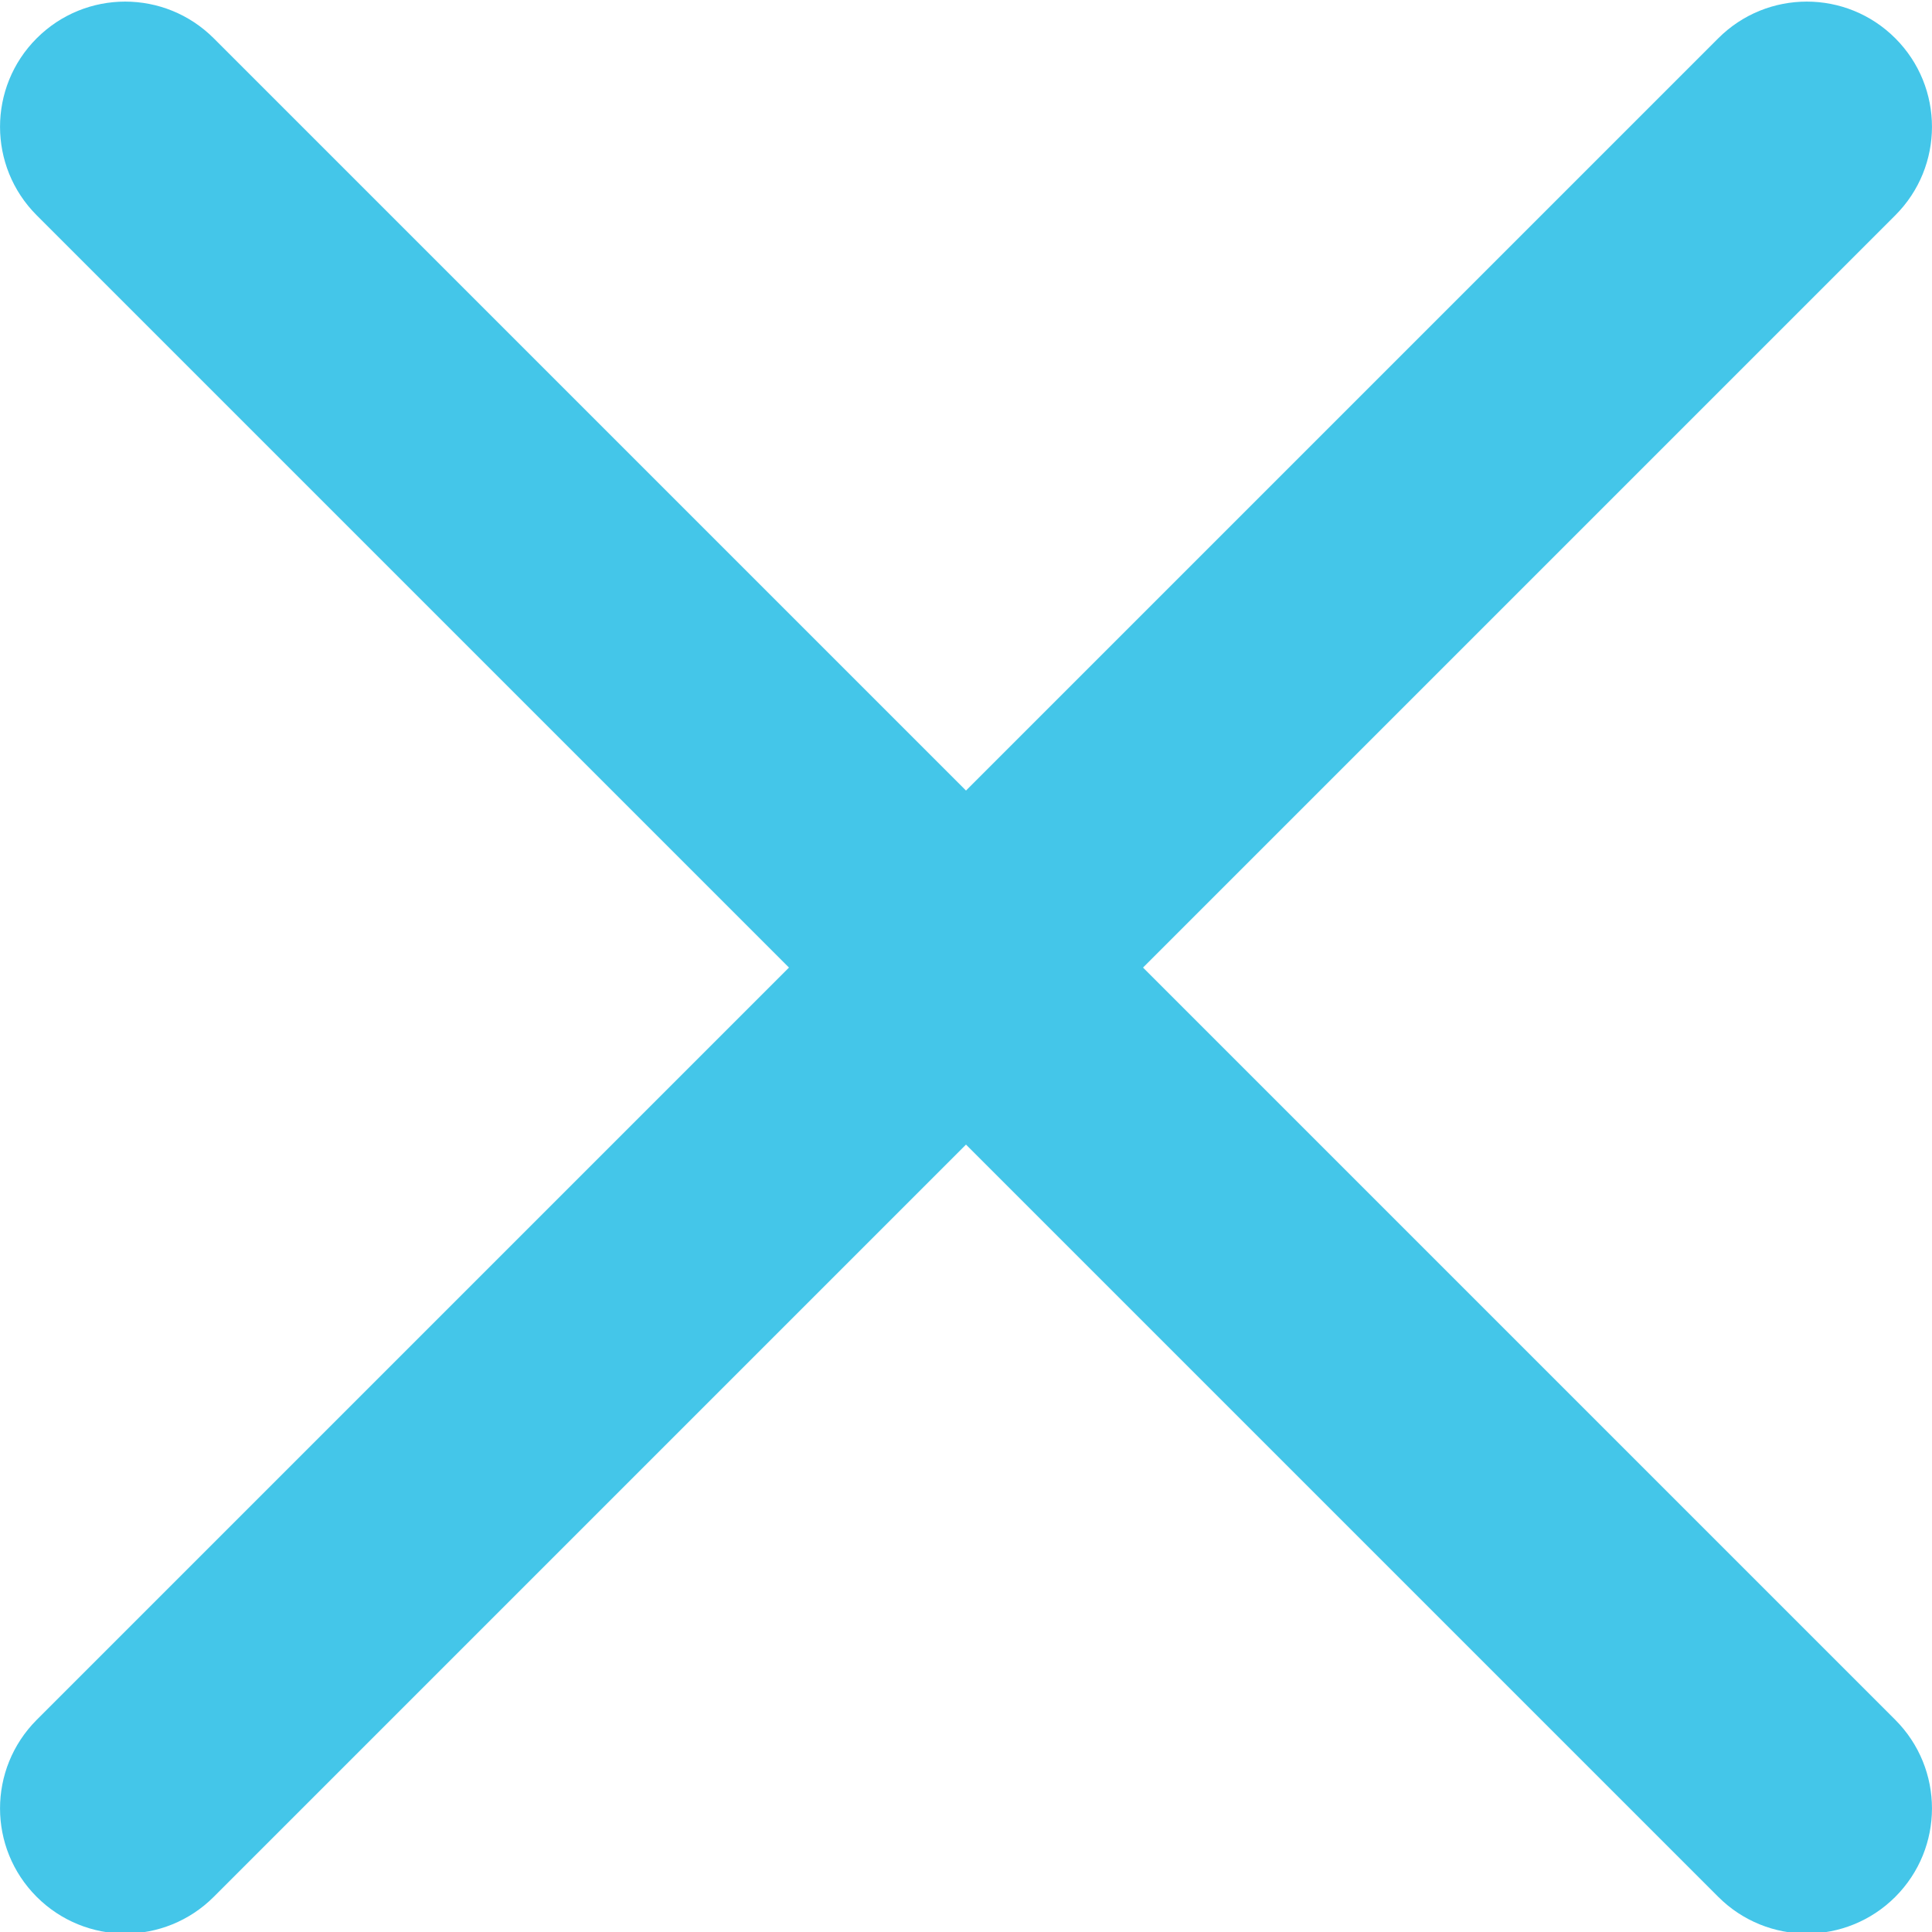
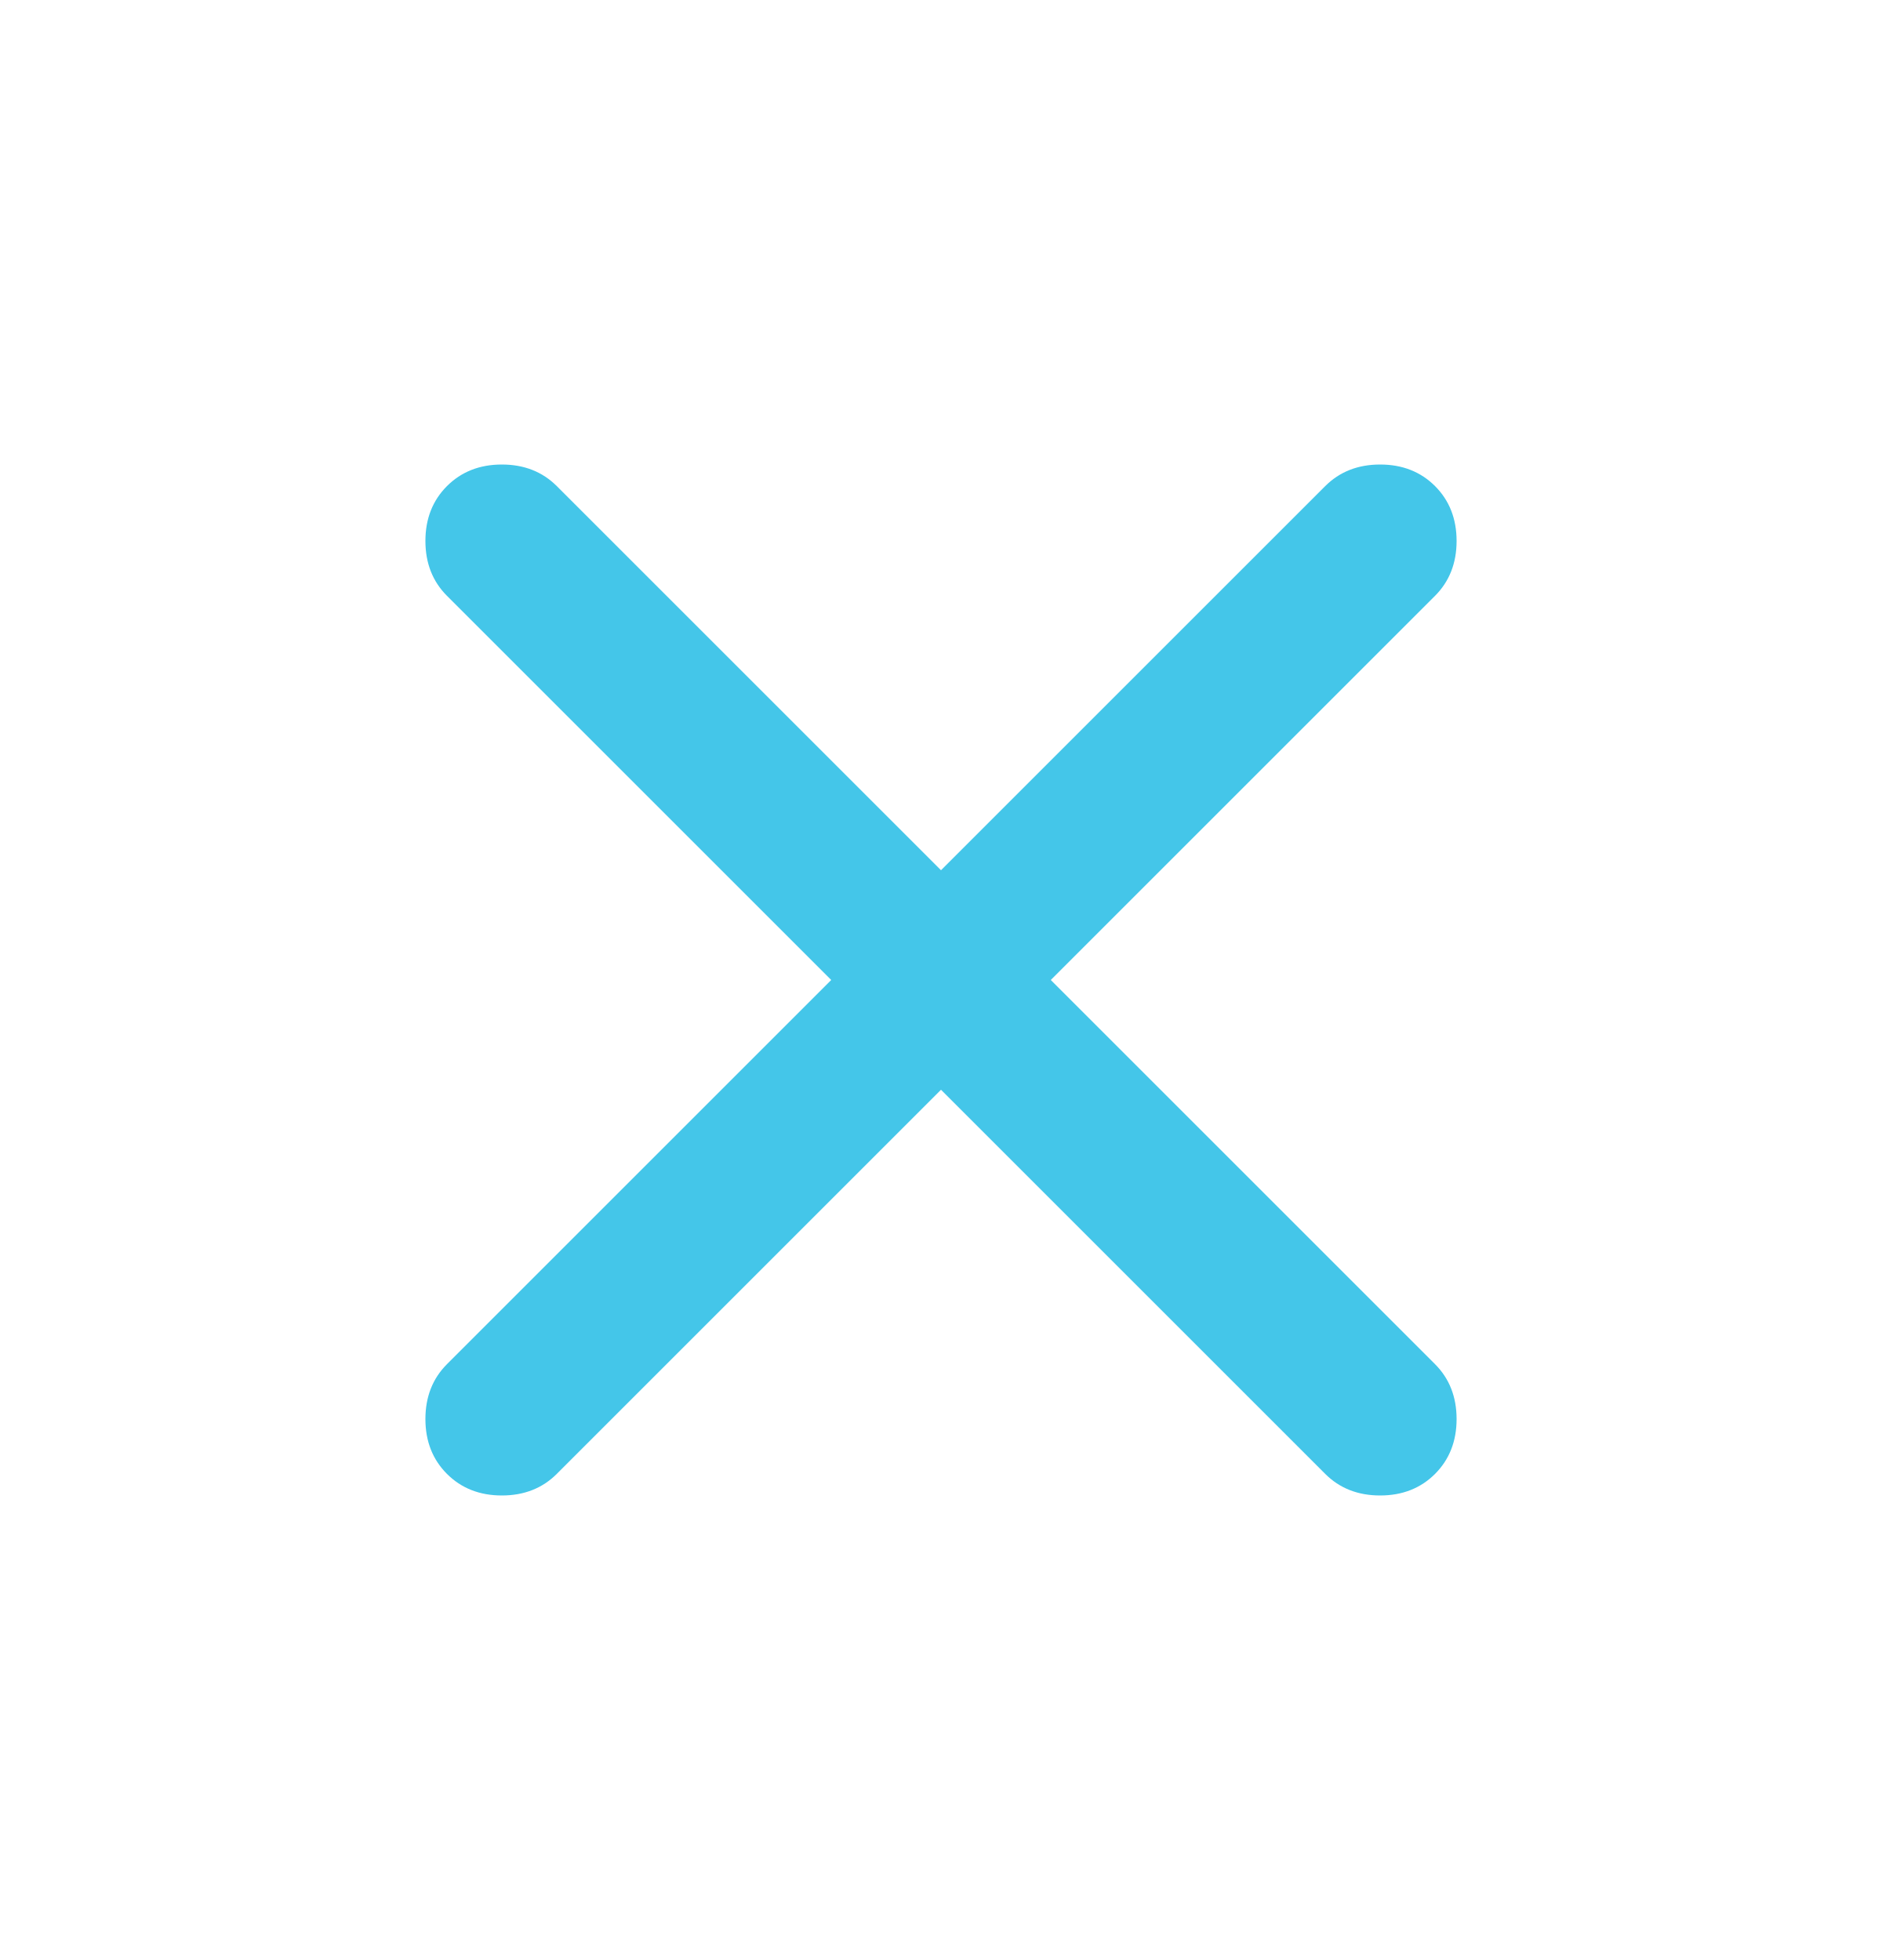
- <svg xmlns="http://www.w3.org/2000/svg" width="16" height="16" viewBox="0 0 16 16" fill="none">
-   <path d="M9.466 8.013L15.696 1.783C16.101 1.378 16.101 0.722 15.696 0.317C15.291 -0.088 14.635 -0.088 14.23 0.317L8 6.547L1.77 0.317C1.364 -0.088 0.709 -0.088 0.304 0.317C-0.101 0.722 -0.101 1.378 0.304 1.783L6.534 8.013L0.304 14.243C-0.101 14.649 -0.101 15.304 0.304 15.709C0.506 15.911 0.772 16.013 1.037 16.013C1.302 16.013 1.568 15.911 1.77 15.709L8 9.479L14.23 15.709C14.432 15.911 14.698 16.013 14.963 16.013C15.228 16.013 15.494 15.911 15.696 15.709C16.101 15.304 16.101 14.649 15.696 14.243L9.466 8.013Z" fill="#44C6E9" />
+ <svg xmlns="http://www.w3.org/2000/svg" width="24" height="25" viewBox="0 0 24 25" fill="none">
+   <path d="M12 13.9L7.1 18.8C6.917 18.983 6.683 19.075 6.4 19.075C6.117 19.075 5.883 18.983 5.7 18.8C5.517 18.617 5.425 18.383 5.425 18.1C5.425 17.817 5.517 17.583 5.7 17.4L10.6 12.5L5.7 7.6C5.517 7.417 5.425 7.183 5.425 6.9C5.425 6.617 5.517 6.383 5.7 6.2C5.883 6.017 6.117 5.925 6.4 5.925C6.683 5.925 6.917 6.017 7.1 6.2L12 11.1L16.9 6.2C17.083 6.017 17.317 5.925 17.6 5.925C17.883 5.925 18.117 6.017 18.3 6.2C18.483 6.383 18.575 6.617 18.575 6.9C18.575 7.183 18.483 7.417 18.3 7.6L13.4 12.5L18.3 17.4C18.483 17.583 18.575 17.817 18.575 18.1C18.575 18.383 18.483 18.617 18.3 18.8C18.117 18.983 17.883 19.075 17.6 19.075C17.317 19.075 17.083 18.983 16.9 18.8L12 13.9Z" fill="#44C6E9" />
</svg>
